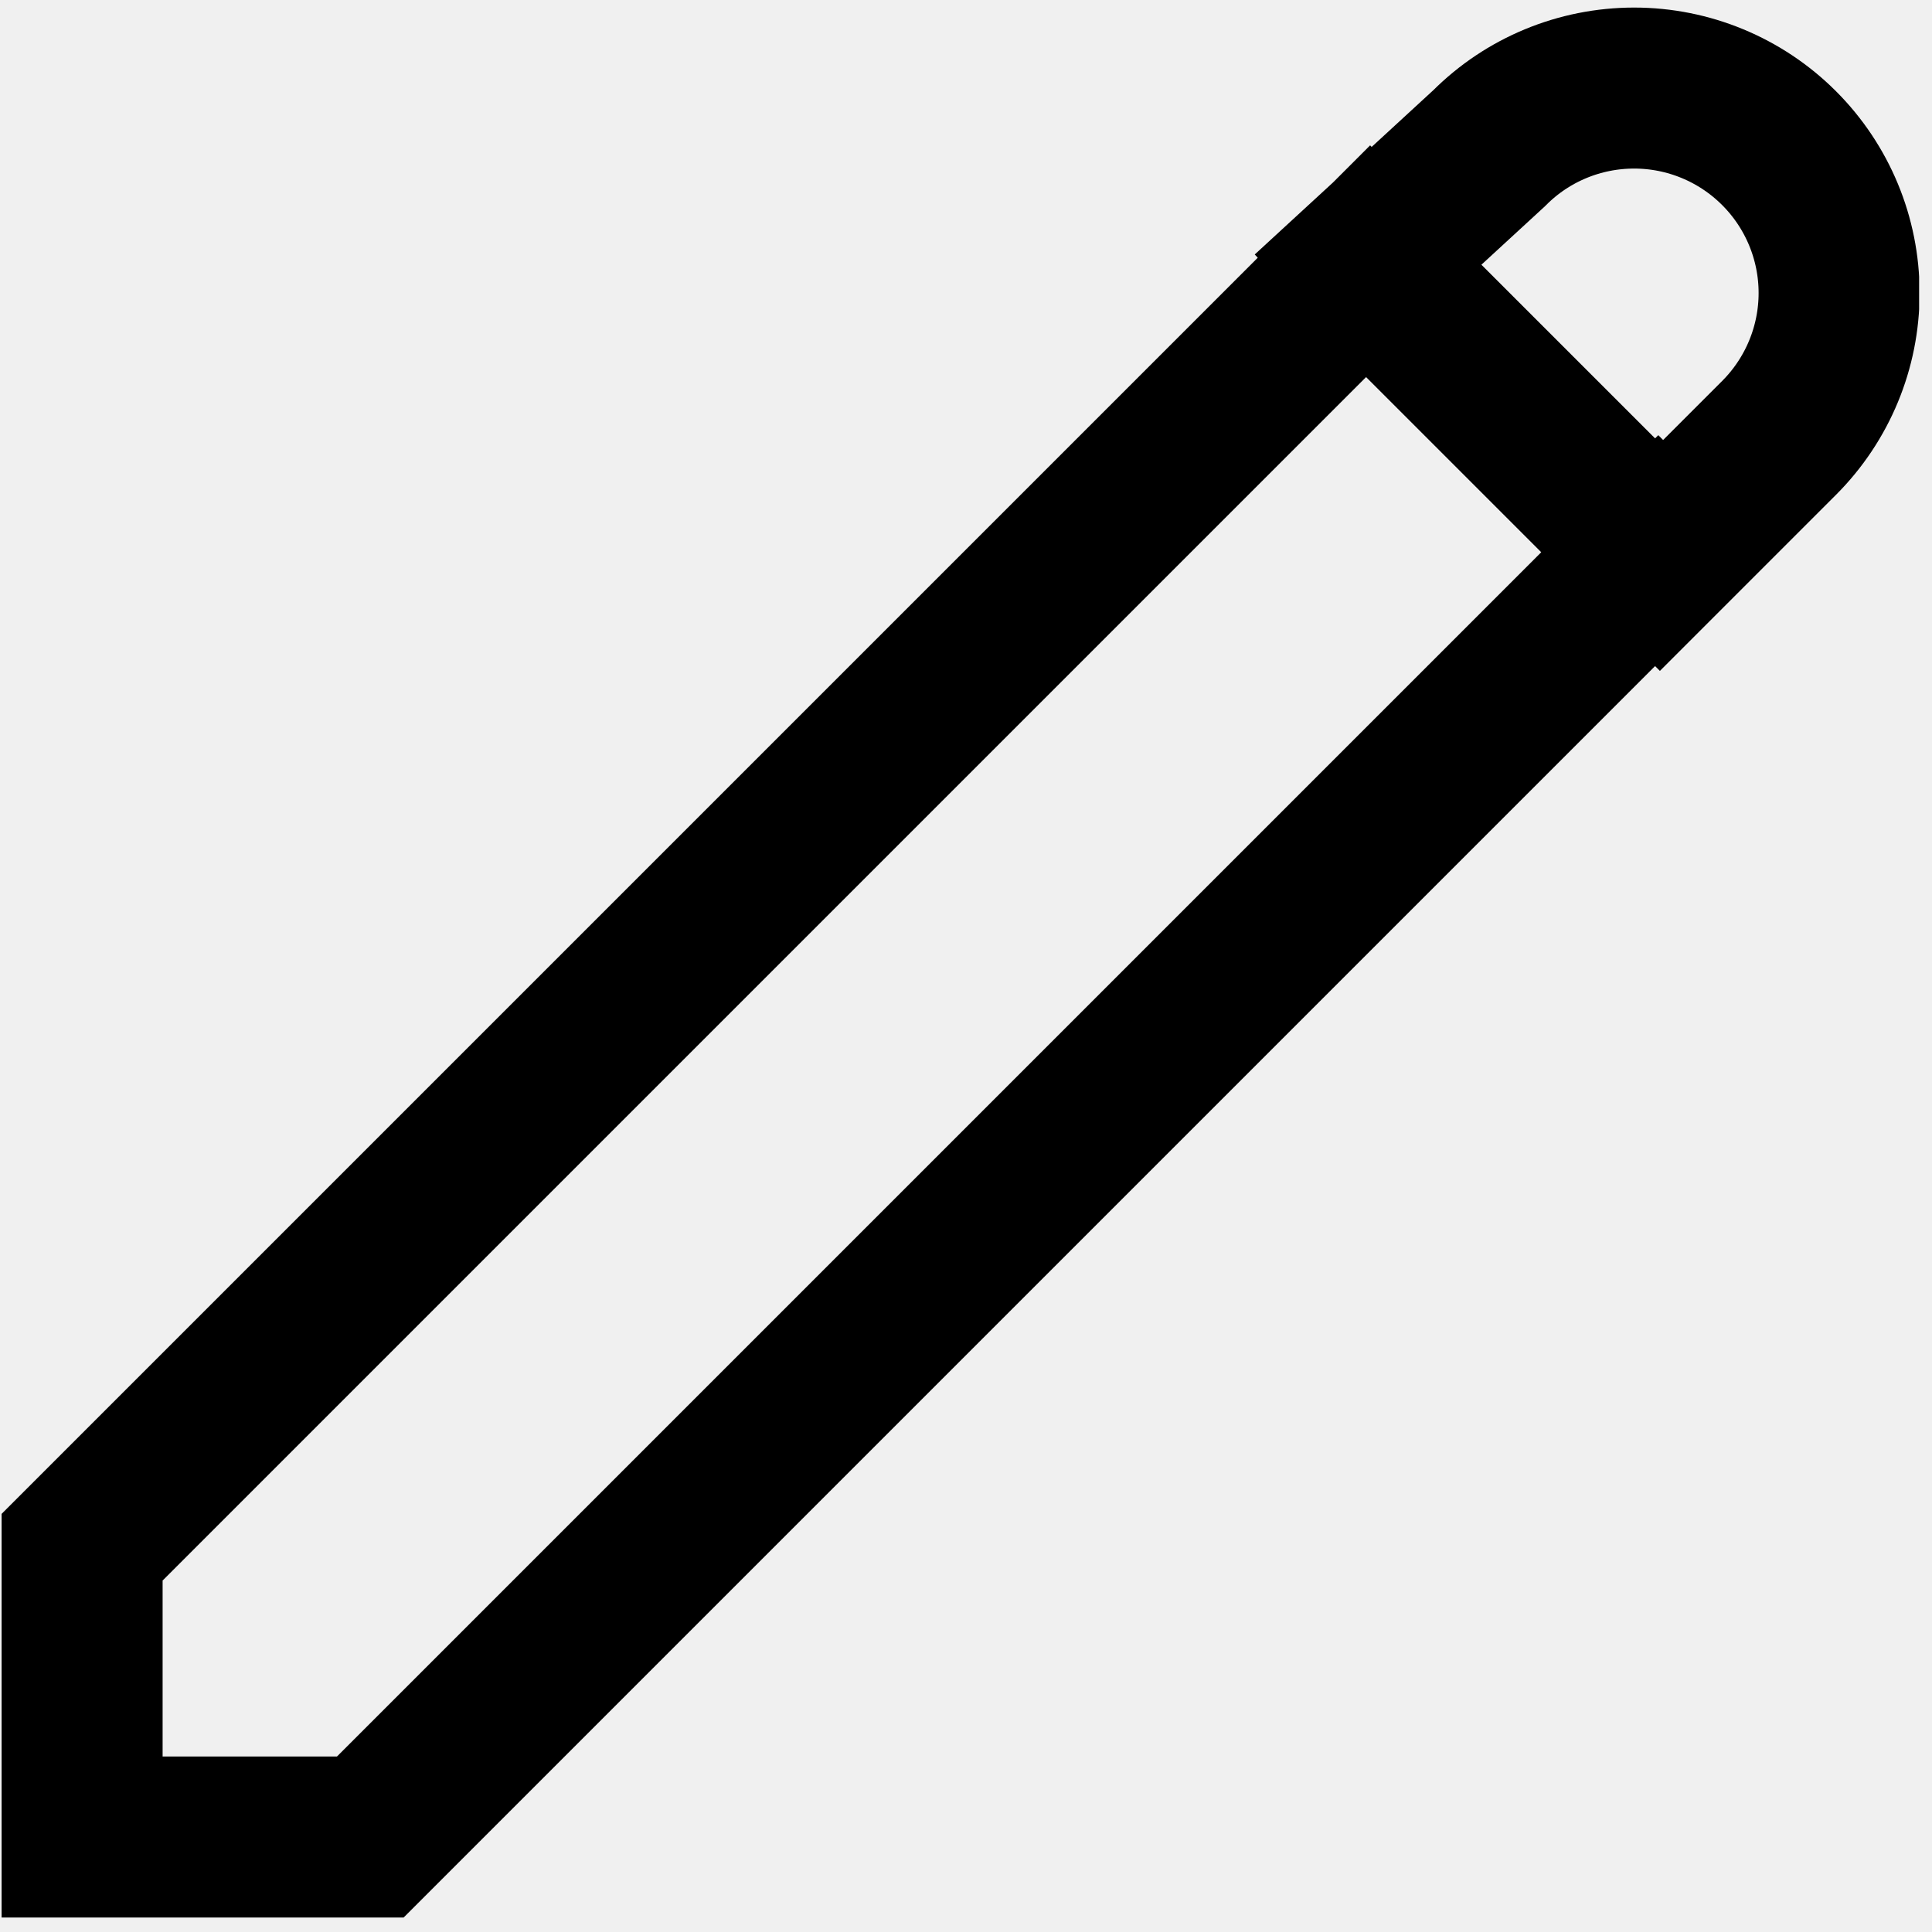
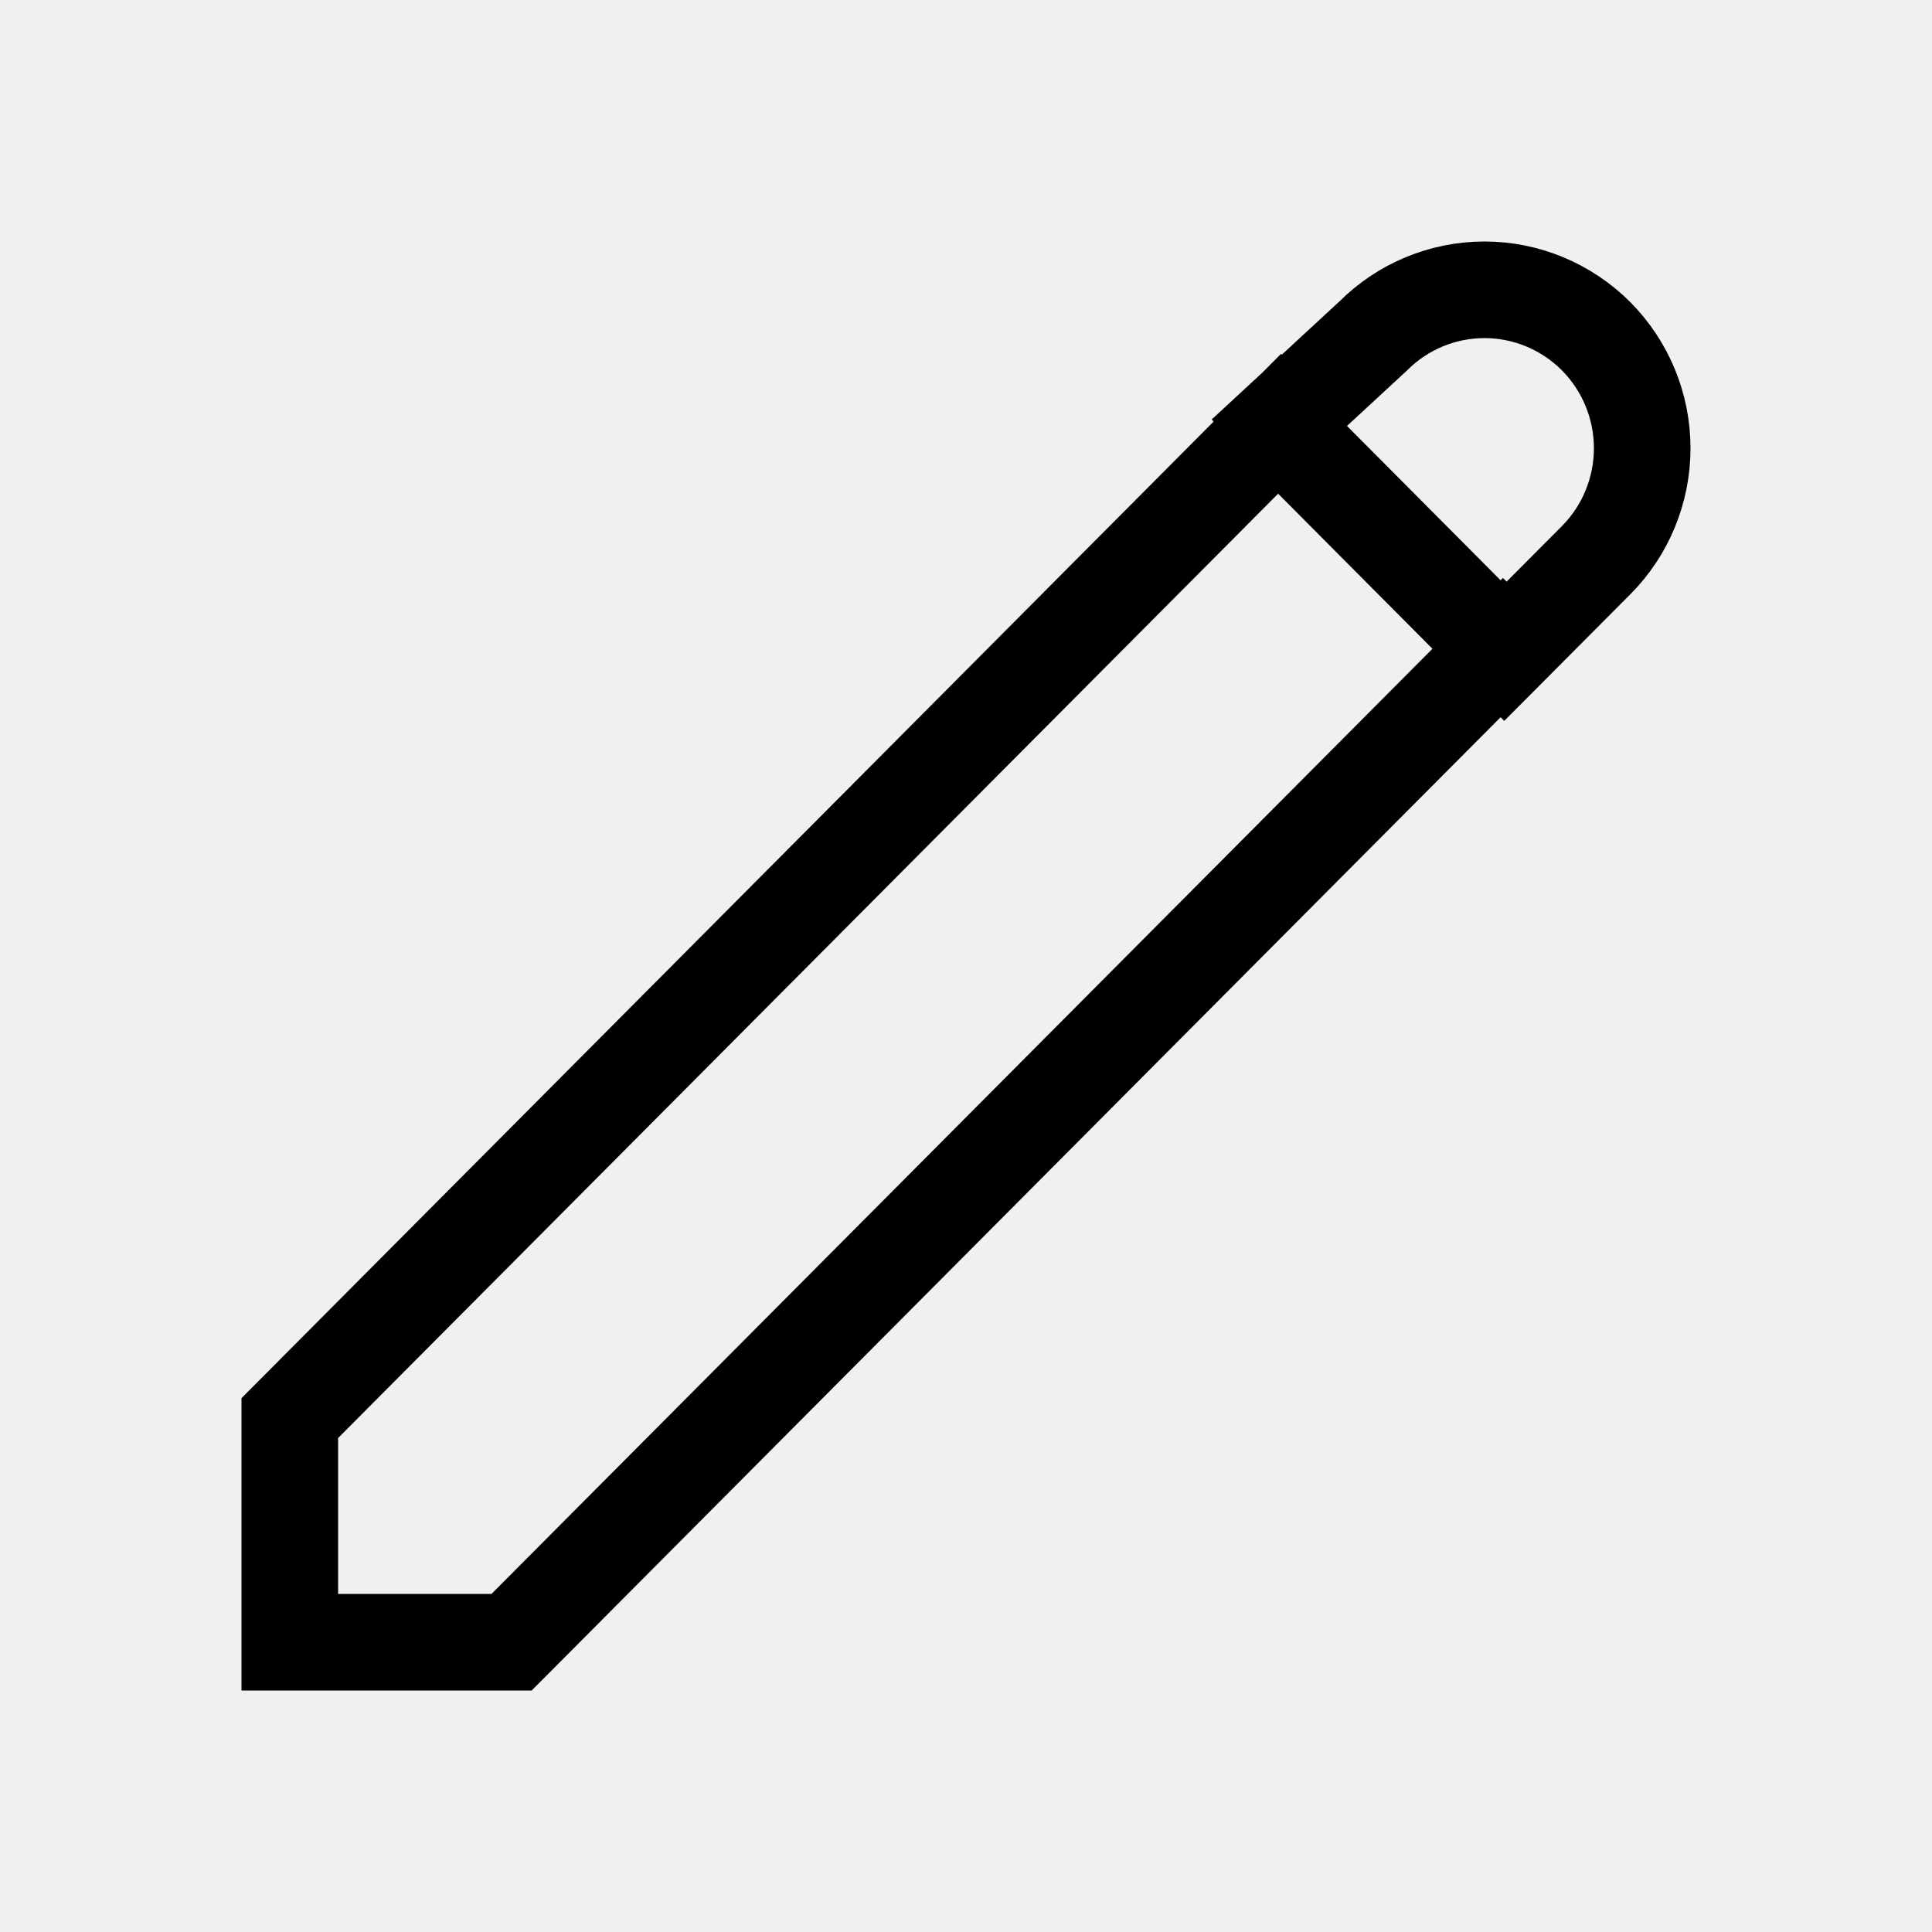
- <svg xmlns="http://www.w3.org/2000/svg" width="12" height="12" viewBox="0 0 12 12" fill="none">
-   <g clip-path="url(#clip0_2552_47086)">
-     <g clip-path="url(#clip1_2552_47086)">
-       <path d="M8.51 1.61L0.51 9.61V11.41H2.3L10.3 3.41M8.5 1.61L9.25 0.92C9.488 0.681 9.812 0.547 10.15 0.547C10.487 0.547 10.811 0.681 11.05 0.92C11.289 1.159 11.423 1.482 11.423 1.82C11.423 2.157 11.289 2.481 11.05 2.72L10.31 3.46L8.51 1.66" stroke="black" stroke-linecap="square" />
-     </g>
-   </g>
-   <defs>
-     <clipPath id="clip0_2552_47086">
-       <rect width="12" height="12" fill="white" />
-     </clipPath>
-     <clipPath id="clip1_2552_47086">
-       <rect width="11.92" height="11.92" fill="white" />
-     </clipPath>
-   </defs>
+ <svg xmlns="http://www.w3.org/2000/svg" width="20" height="20" viewBox="0 0 20 20" fill="none">
+   <path d="M13.263 4.37L3 14.68V17H5.296L15.56 6.69M13.25 4.37L14.213 3.48C14.519 3.173 14.934 3 15.367 3C15.8 3 16.215 3.173 16.522 3.48C16.828 3.788 17 4.205 17 4.64C17 5.075 16.828 5.493 16.522 5.8L15.572 6.754L13.263 4.434" stroke="black" stroke-linecap="square" />
</svg>
